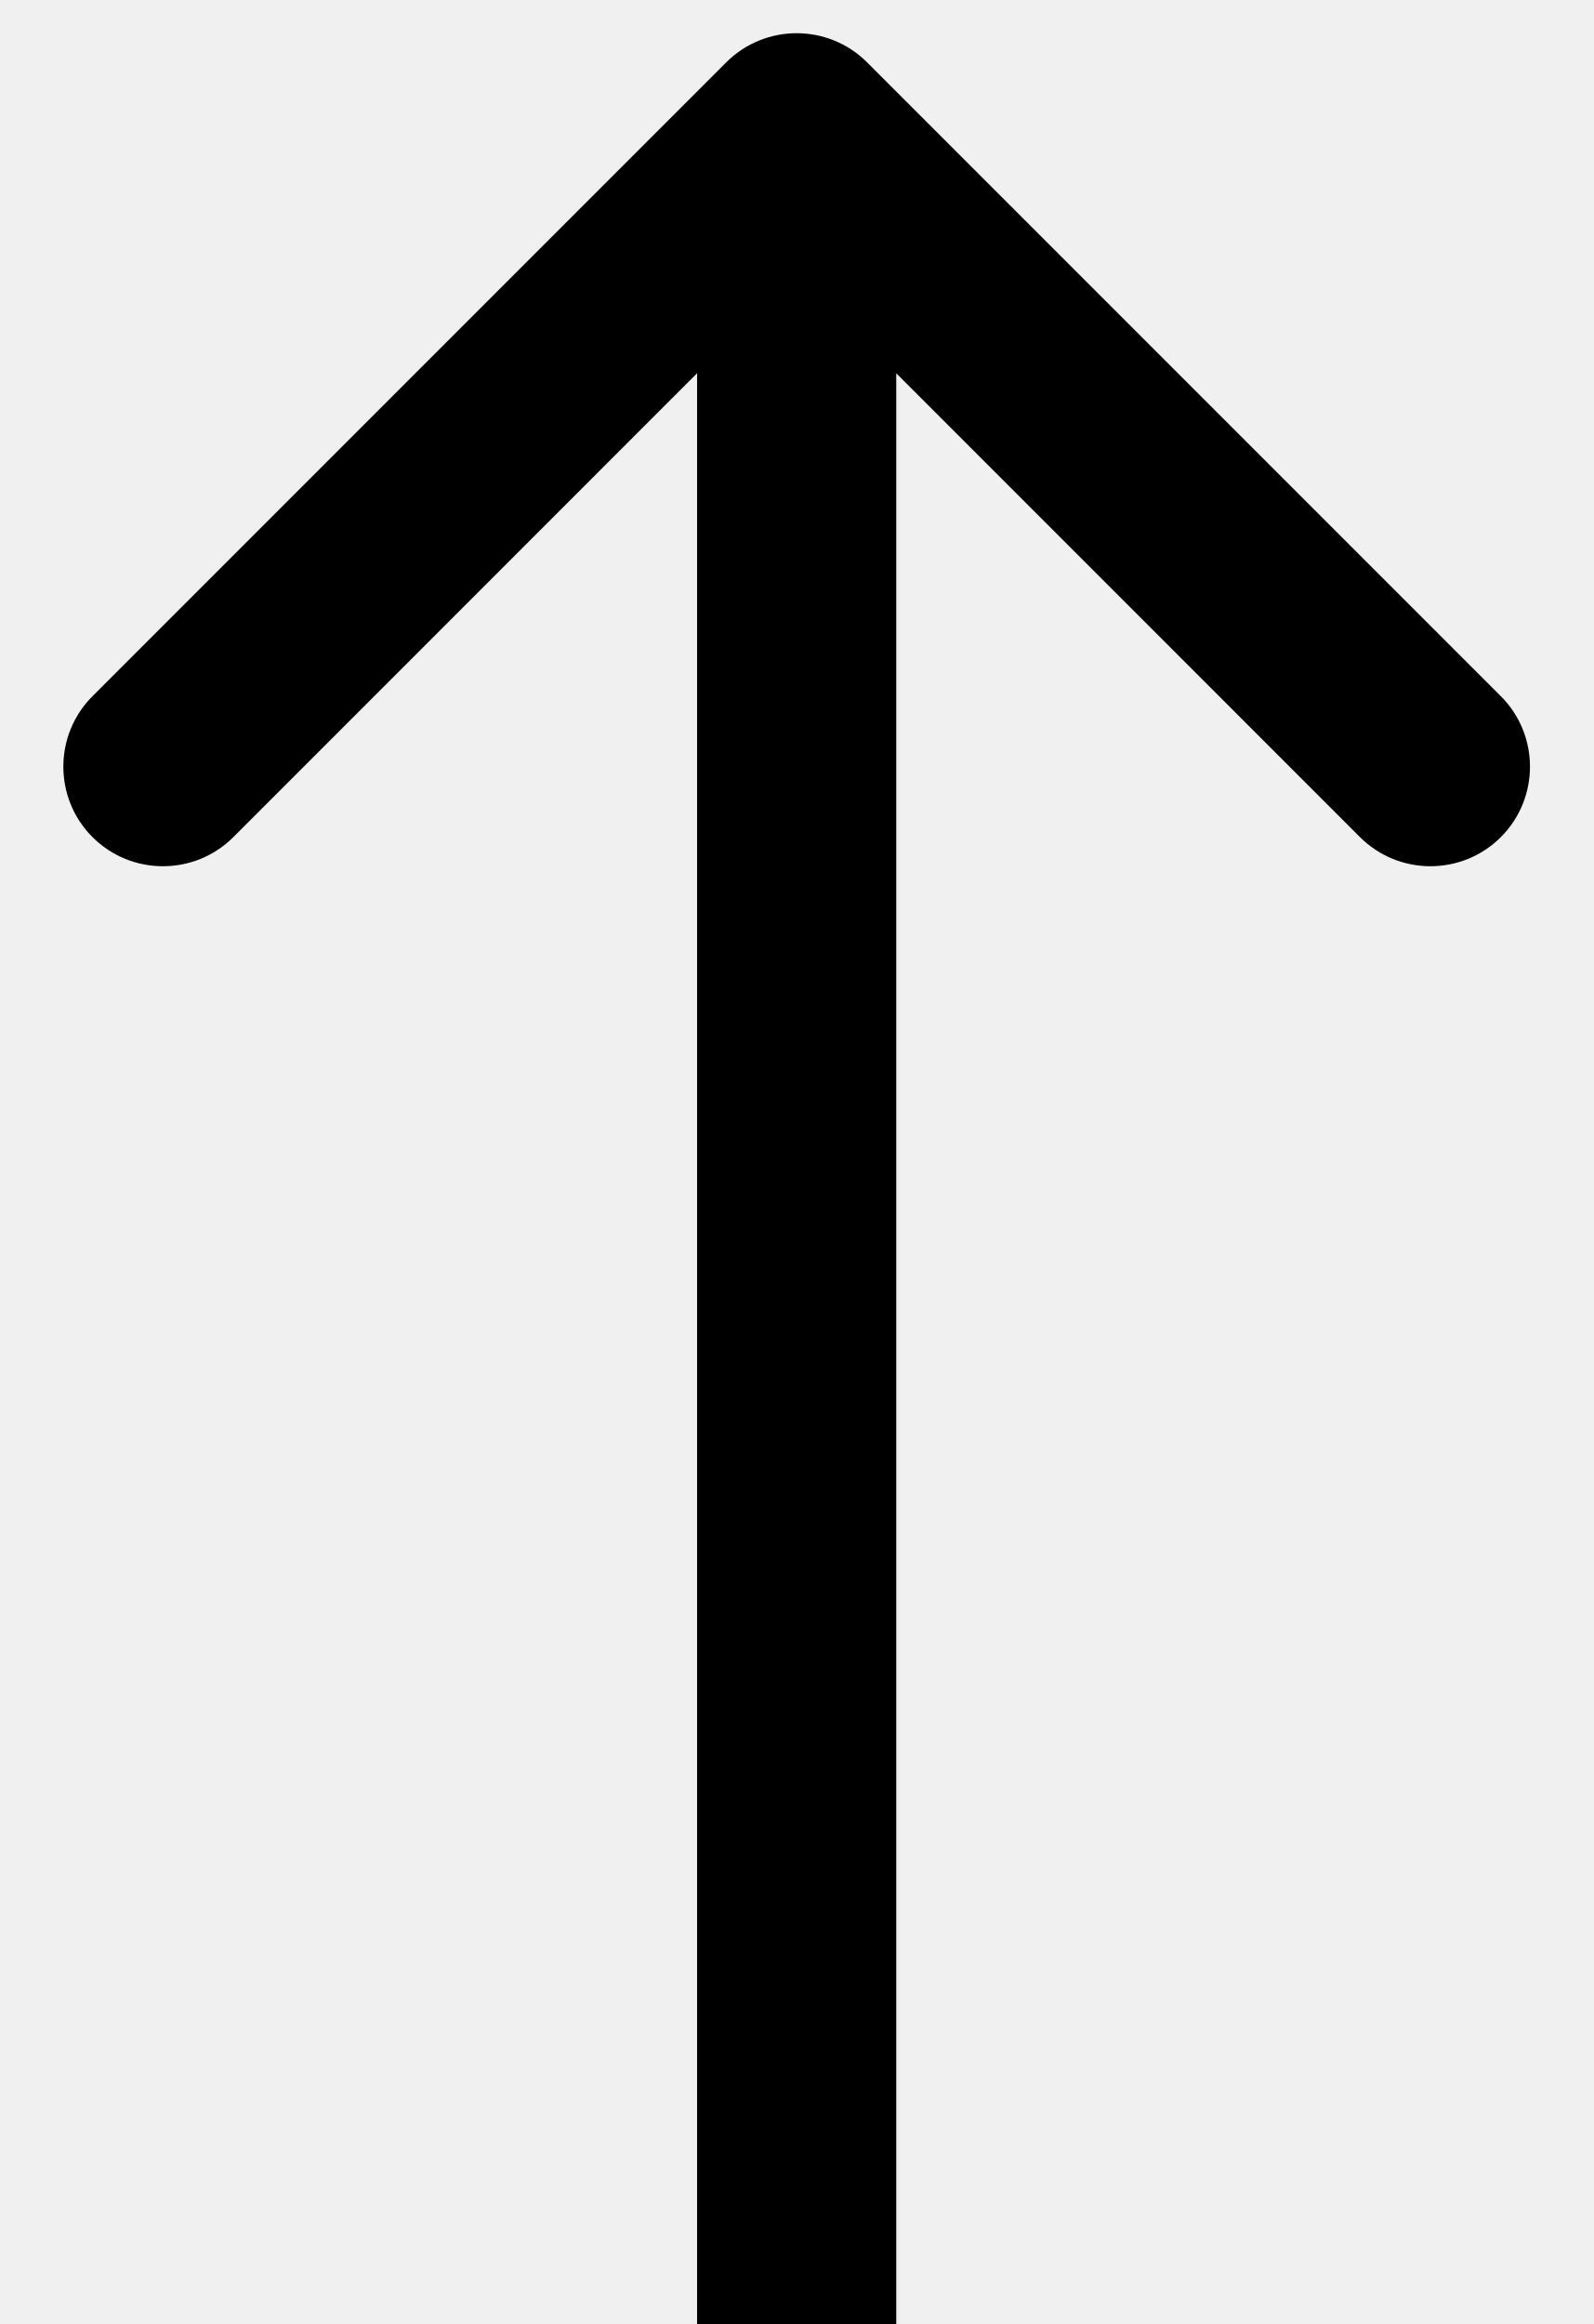
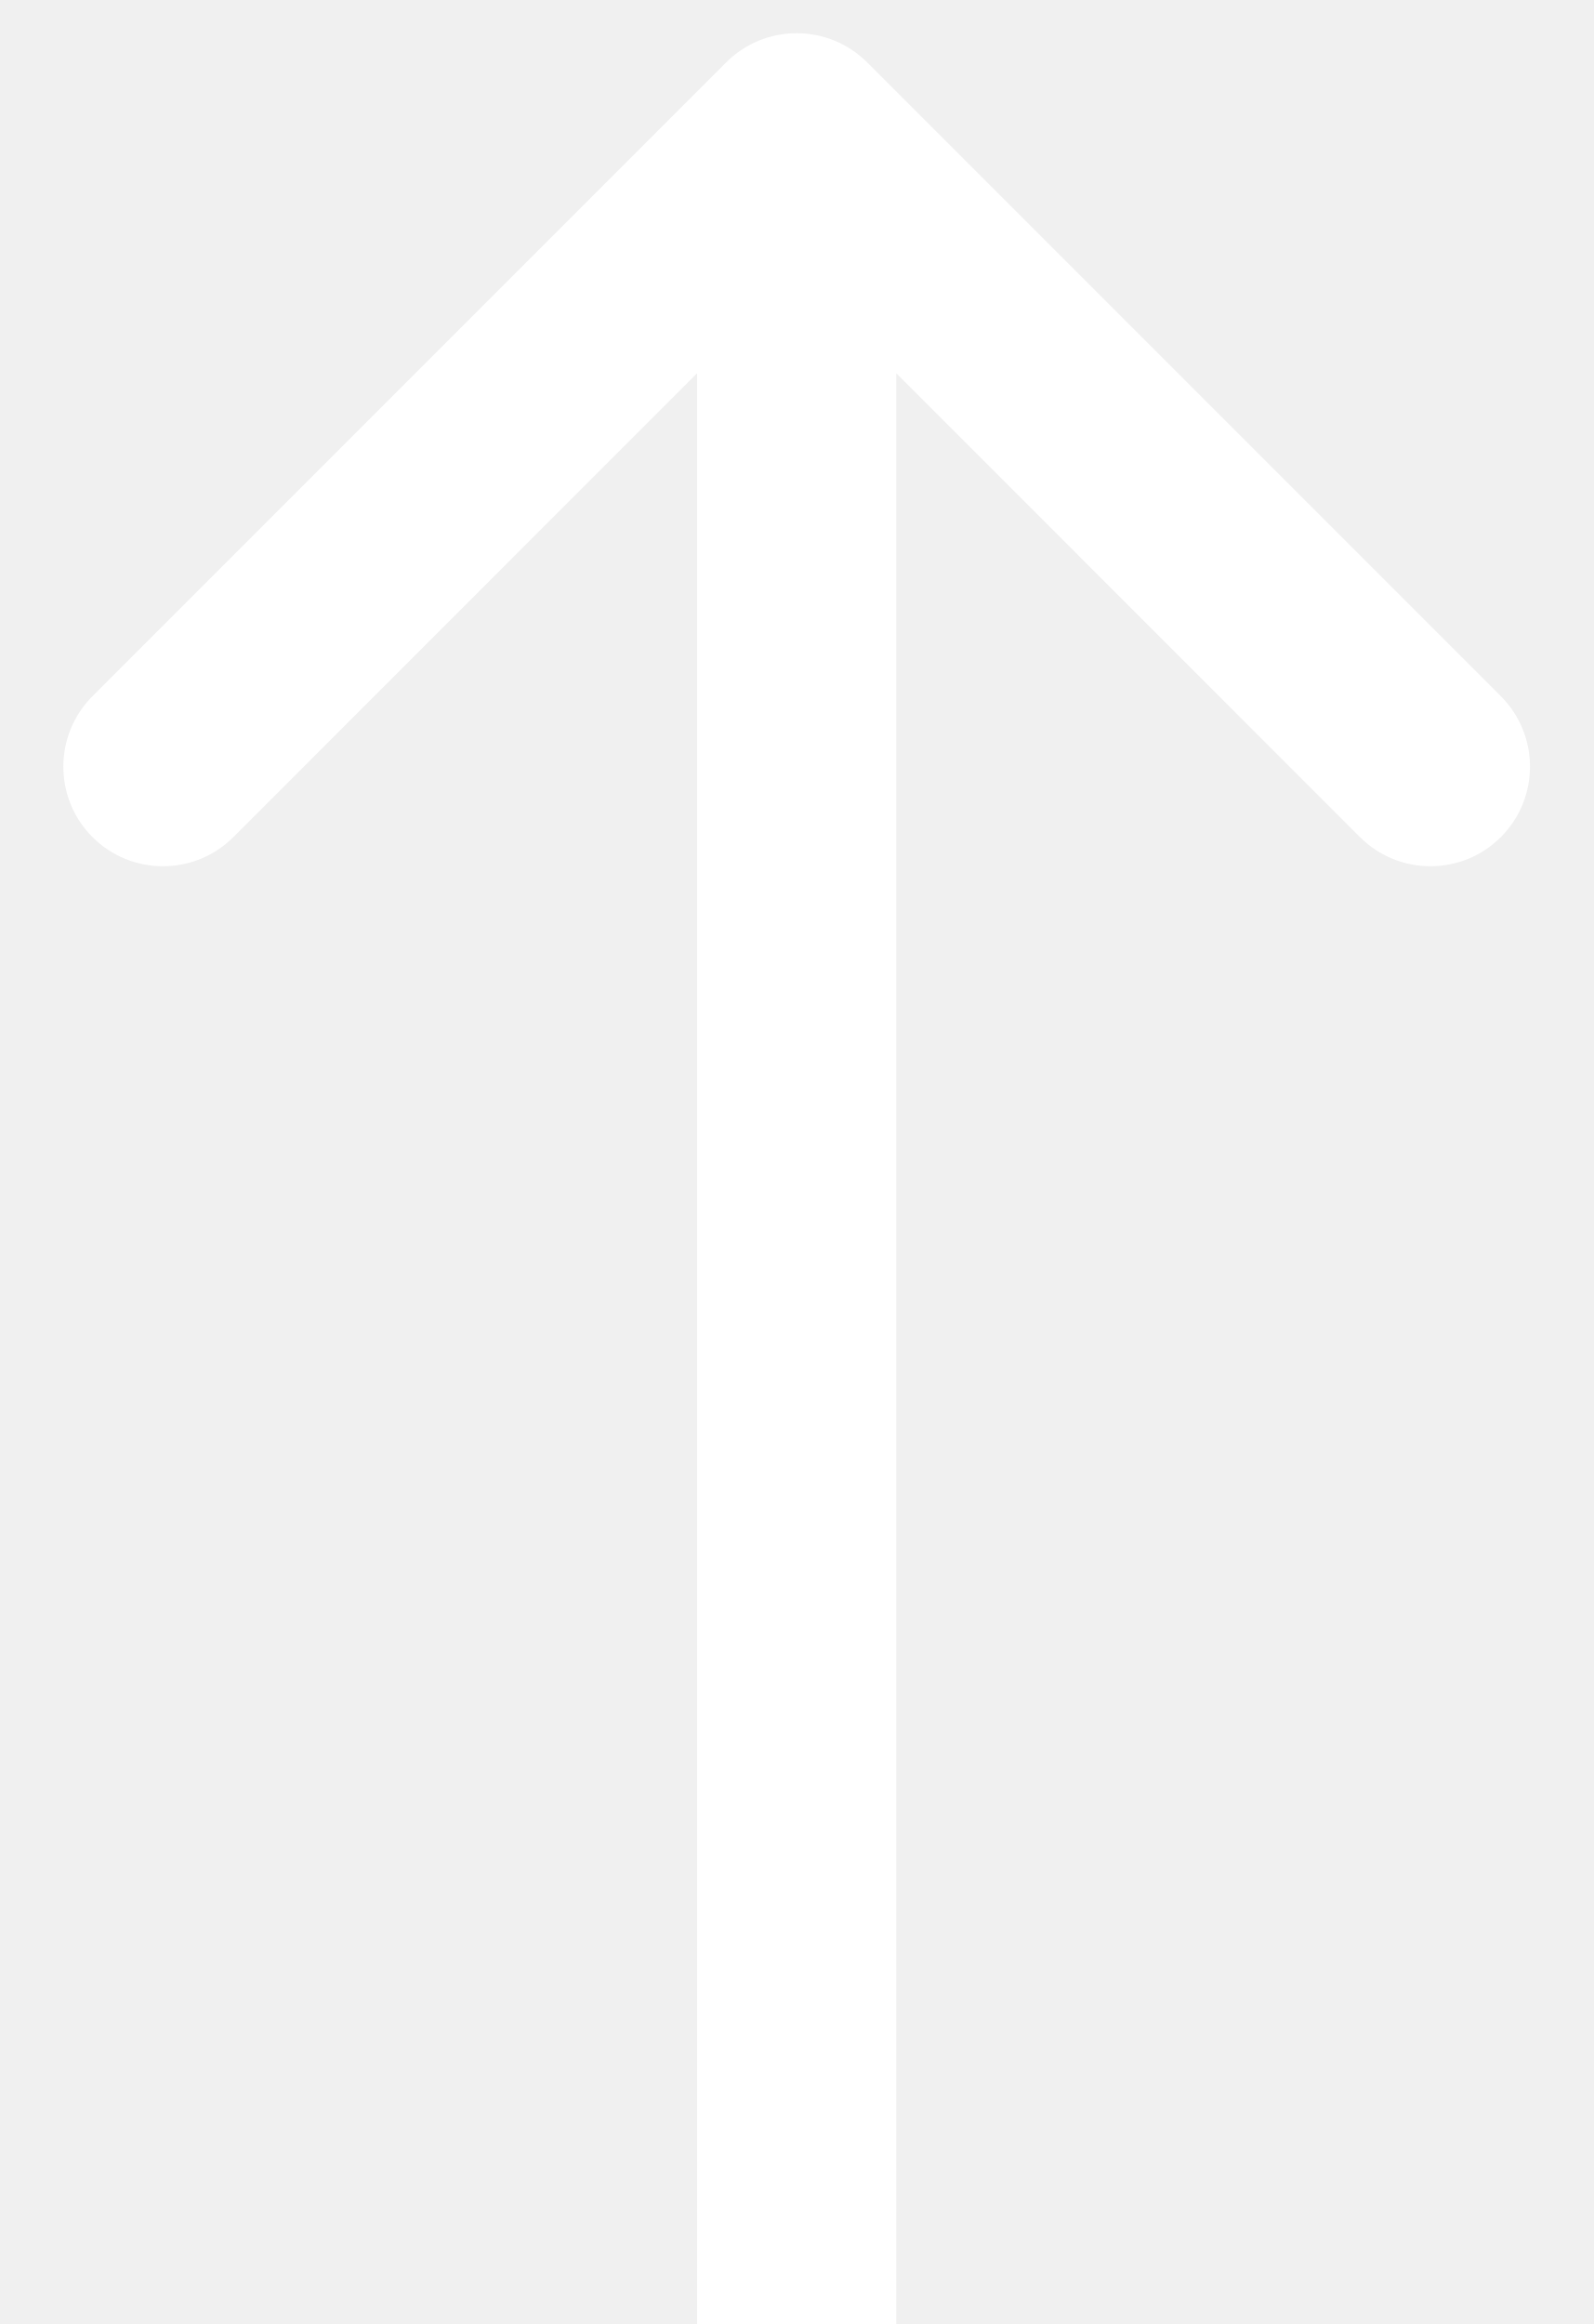
<svg xmlns="http://www.w3.org/2000/svg" width="24" height="35" viewBox="0 0 24 35" fill="none">
-   <path d="M13.061 0.939C12.475 0.354 11.525 0.354 10.939 0.939L1.393 10.485C0.808 11.071 0.808 12.021 1.393 12.607C1.979 13.192 2.929 13.192 3.515 12.607L12 4.121L20.485 12.607C21.071 13.192 22.021 13.192 22.607 12.607C23.192 12.021 23.192 11.071 22.607 10.485L13.061 0.939ZM13.5 35L13.5 2L10.5 2L10.5 35L13.5 35Z" fill="black" />
+   <g clip-path="url(#clip0_226_6)">
+     <path d="M13.061 0.939C12.475 0.354 11.525 0.354 10.939 0.939L1.393 10.485C0.808 11.071 0.808 12.021 1.393 12.607C1.979 13.192 2.929 13.192 3.515 12.607L12 4.121L20.485 12.607C21.071 13.192 22.021 13.192 22.607 12.607C23.192 12.021 23.192 11.071 22.607 10.485L13.061 0.939ZM13.5 35V2H10.5V35H13.5Z" fill="white" />
+   </g>
+   <defs>
+     <clipPath id="clip0_226_6">
+       <rect width="24" height="35" fill="white" />
+     </clipPath>
+   </defs>
</svg>
